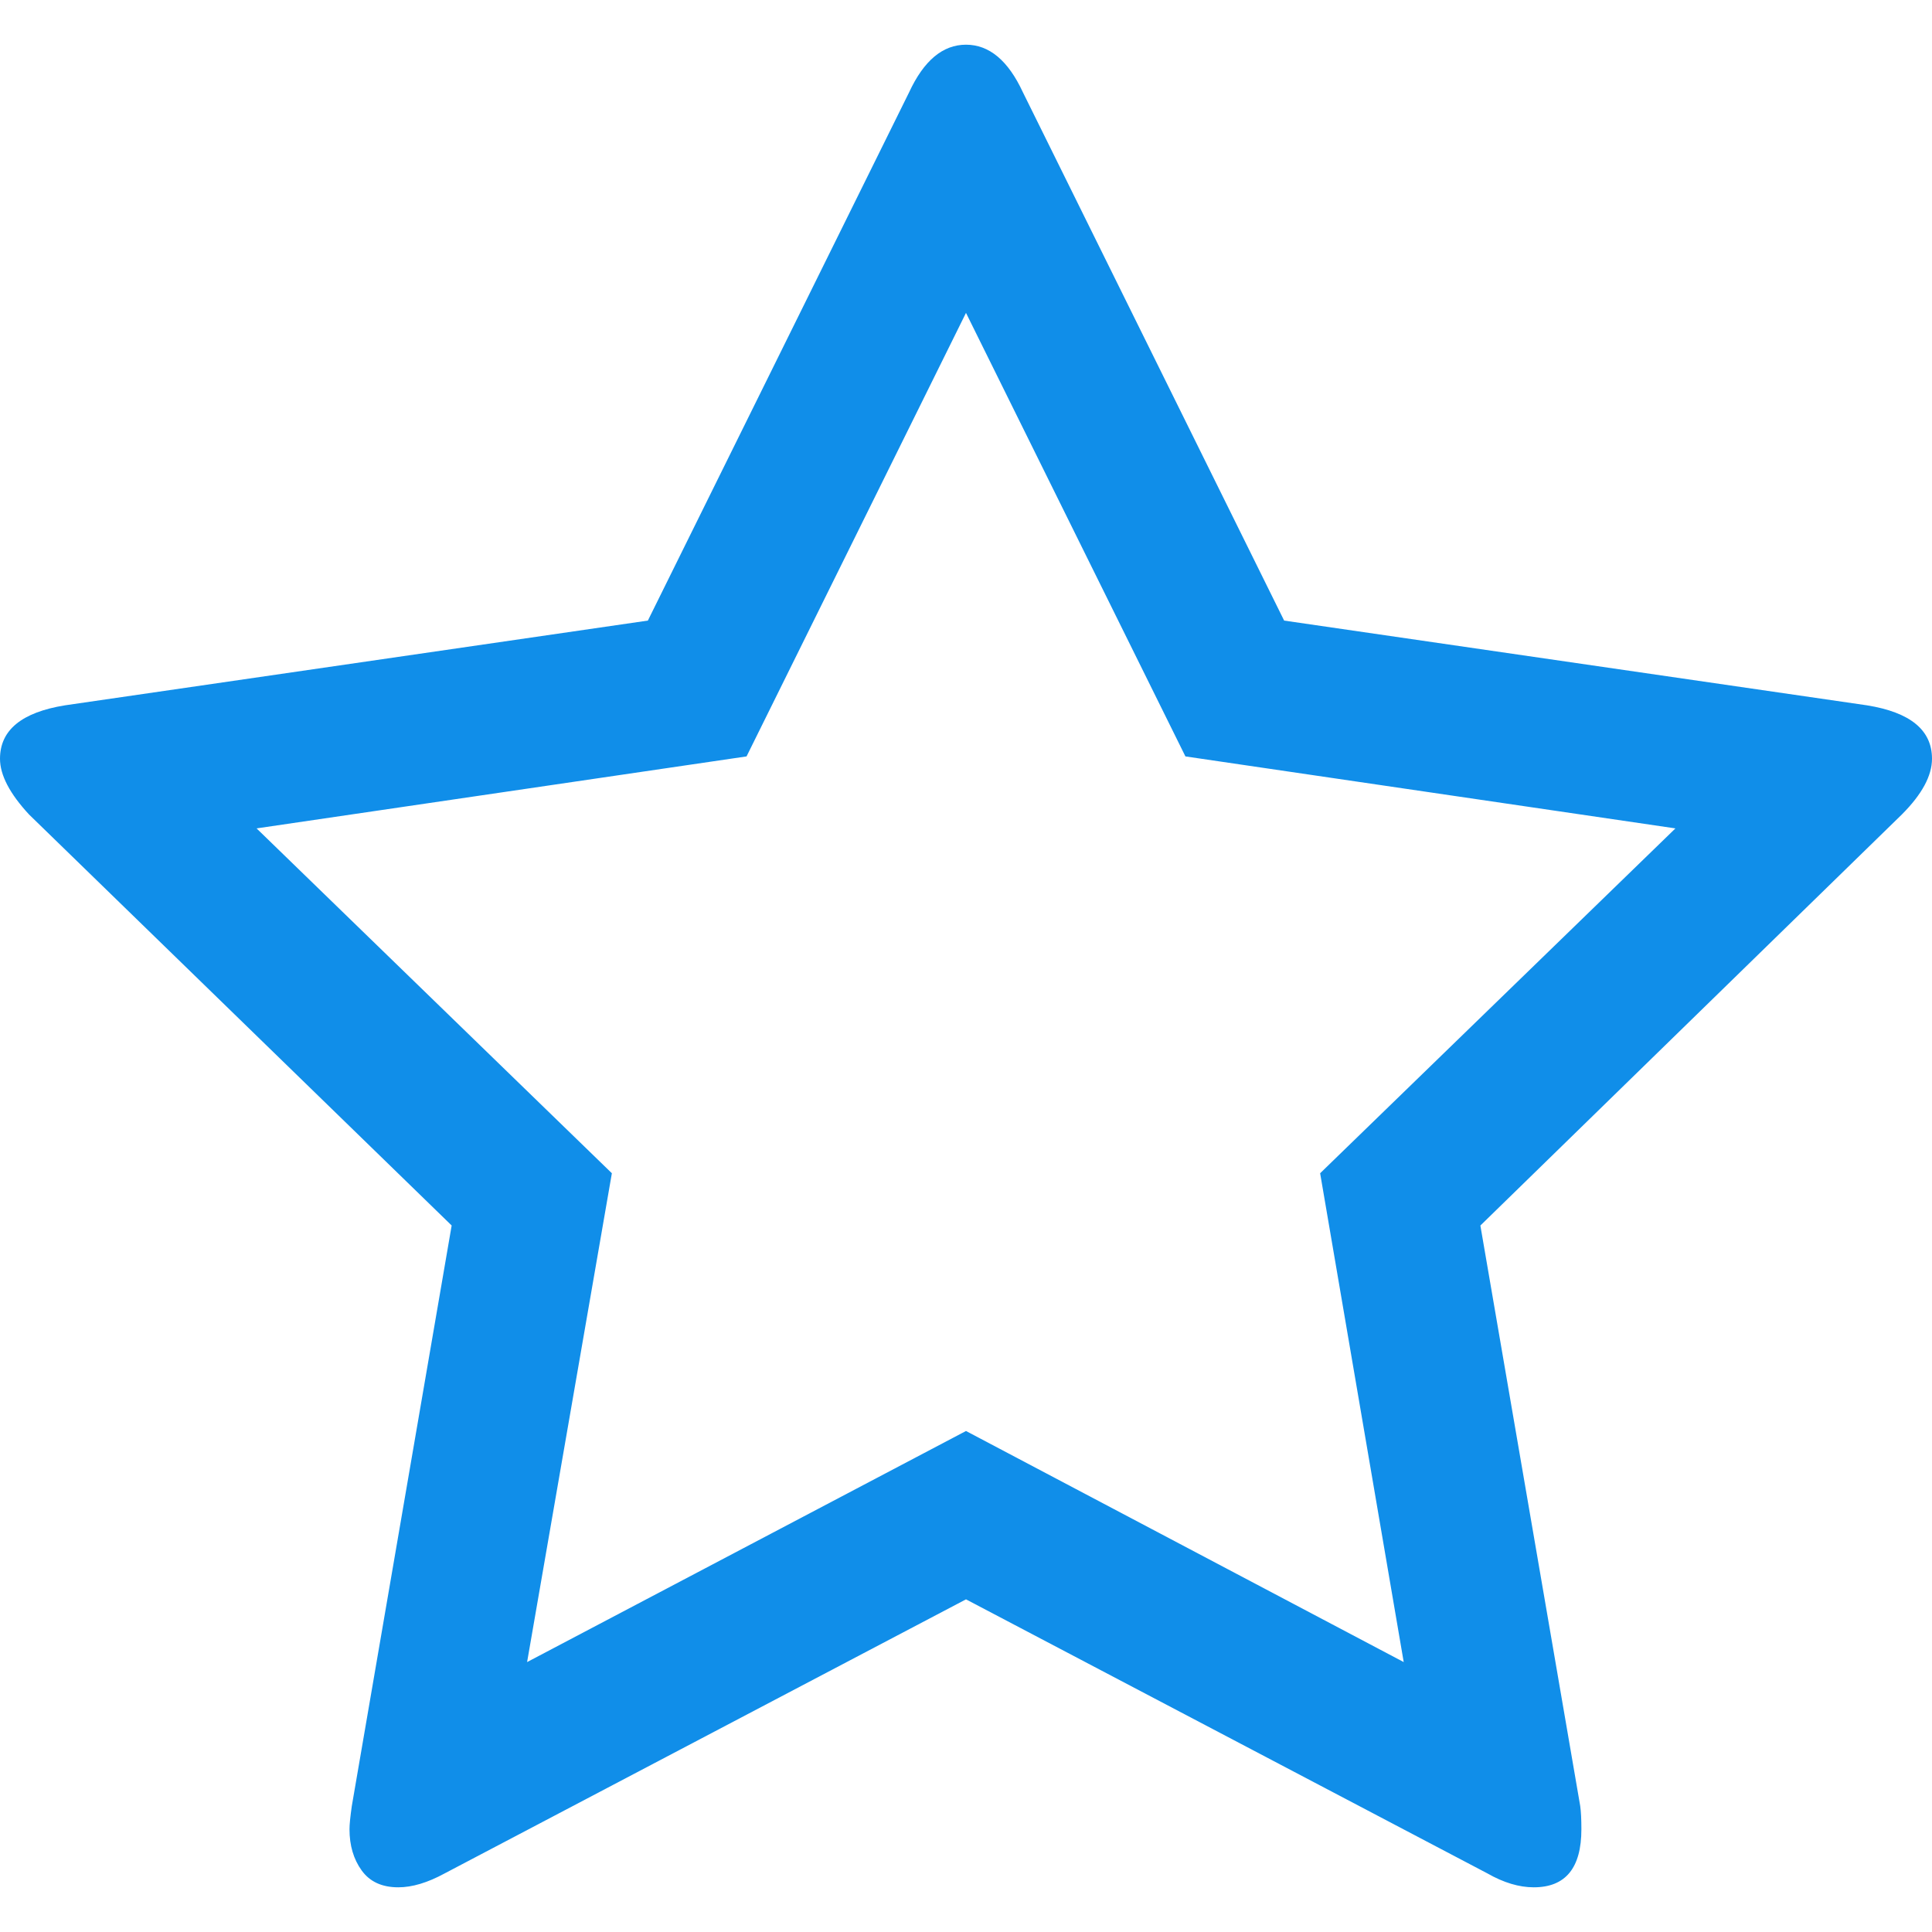
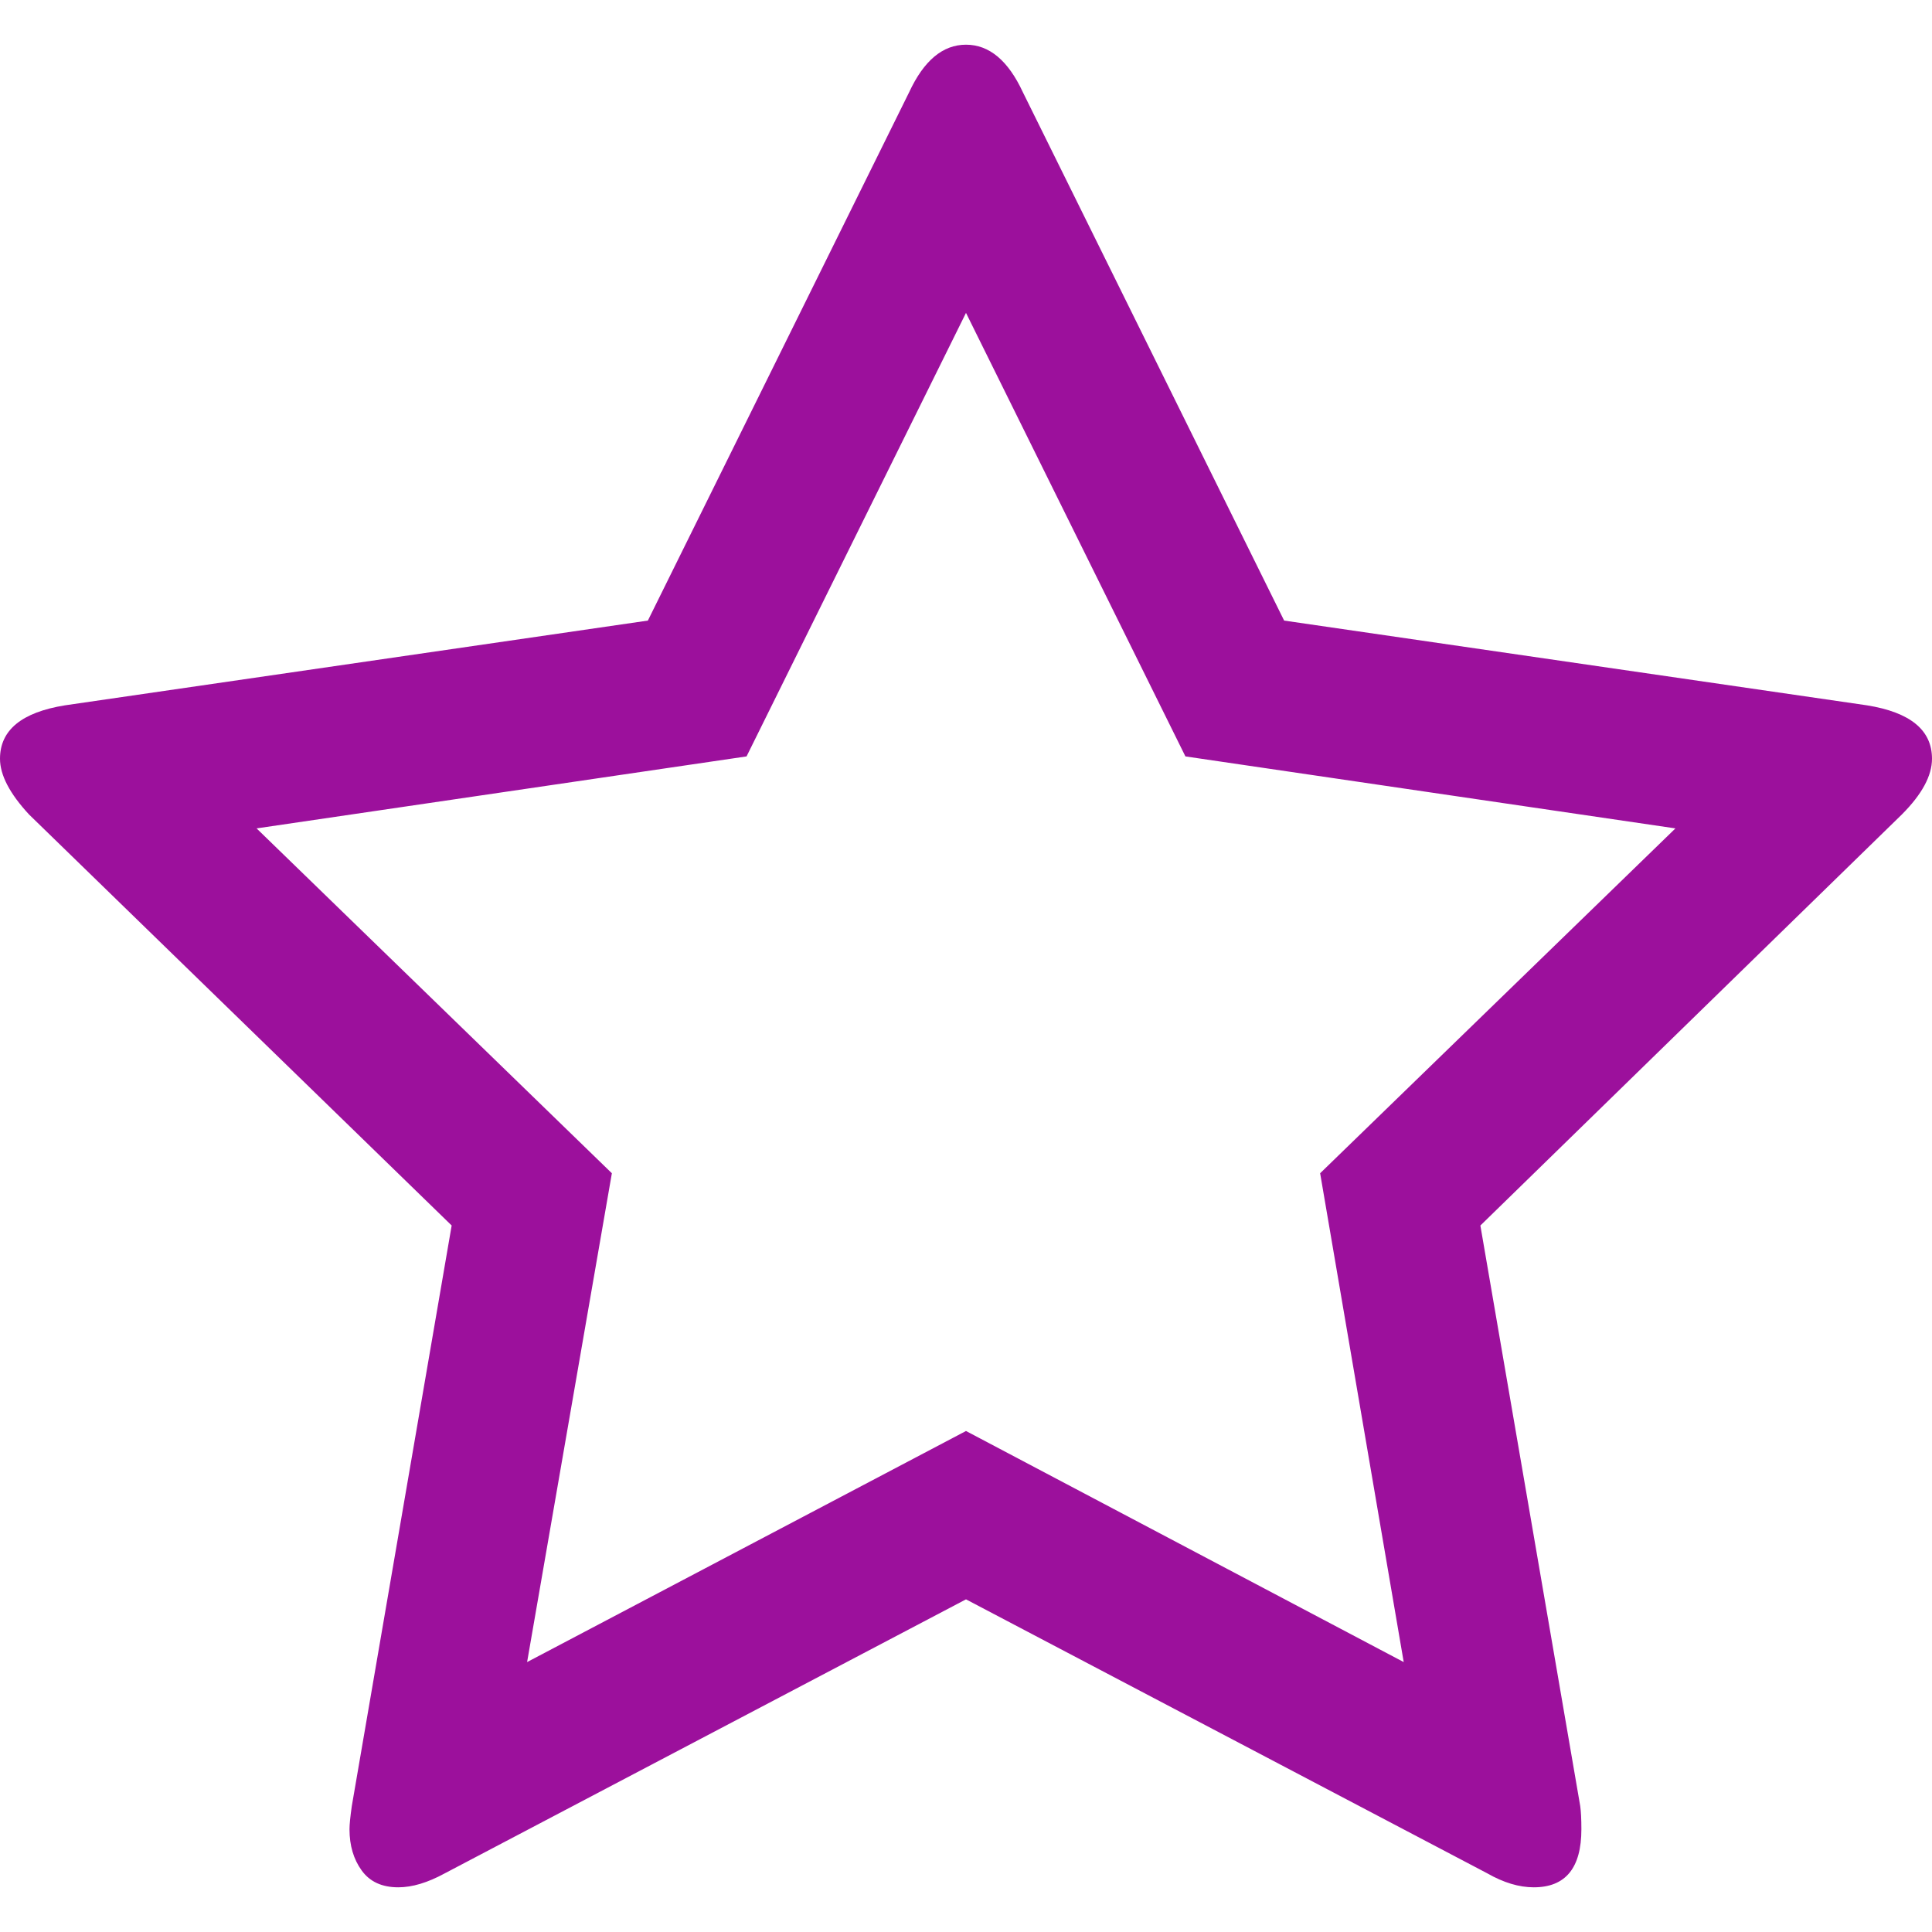
<svg xmlns="http://www.w3.org/2000/svg" version="1.1" id="Capa_1" x="0px" y="0px" width="475.075px" height="475.075px" viewBox="0 0 475.075 475.075" style="enable-background:new 0 0 475.075 475.075;" xml:space="preserve">
-   <path fill="#108ee9" d="M475.075,186.573c0-7.043-5.328-11.42-15.992-13.135L315.766,152.6L251.529,22.694c-3.614-7.804-8.281-11.704-13.99-11.704   c-5.708,0-10.372,3.9-13.989,11.704L159.31,152.6L15.986,173.438C5.33,175.153,0,179.53,0,186.573c0,3.999,2.38,8.567,7.139,13.706   l103.924,101.068L86.51,444.096c-0.381,2.666-0.57,4.575-0.57,5.712c0,3.997,0.998,7.374,2.996,10.136   c1.997,2.766,4.993,4.142,8.992,4.142c3.428,0,7.233-1.137,11.42-3.423l128.188-67.386l128.194,67.379   c4,2.286,7.806,3.43,11.416,3.43c7.812,0,11.714-4.75,11.714-14.271c0-2.471-0.096-4.374-0.287-5.716l-24.551-142.744   l103.634-101.069C472.604,195.33,475.075,190.76,475.075,186.573z M324.619,288.5l20.551,120.2l-107.634-56.821L129.614,408.7   l20.843-120.2l-87.365-84.799l120.484-17.7l53.959-109.064l53.957,109.064l120.494,17.7L324.619,288.5z" />
+   <path fill="#9c109c" d="M475.075,186.573c0-7.043-5.328-11.42-15.992-13.135L315.766,152.6L251.529,22.694c-3.614-7.804-8.281-11.704-13.99-11.704   c-5.708,0-10.372,3.9-13.989,11.704L159.31,152.6L15.986,173.438C5.33,175.153,0,179.53,0,186.573c0,3.999,2.38,8.567,7.139,13.706   l103.924,101.068L86.51,444.096c-0.381,2.666-0.57,4.575-0.57,5.712c0,3.997,0.998,7.374,2.996,10.136   c1.997,2.766,4.993,4.142,8.992,4.142c3.428,0,7.233-1.137,11.42-3.423l128.188-67.386l128.194,67.379   c4,2.286,7.806,3.43,11.416,3.43c7.812,0,11.714-4.75,11.714-14.271c0-2.471-0.096-4.374-0.287-5.716l-24.551-142.744   l103.634-101.069C472.604,195.33,475.075,190.76,475.075,186.573z M324.619,288.5l20.551,120.2l-107.634-56.821L129.614,408.7   l20.843-120.2l-87.365-84.799l120.484-17.7l53.959-109.064l53.957,109.064l120.494,17.7L324.619,288.5z" />
</svg>
